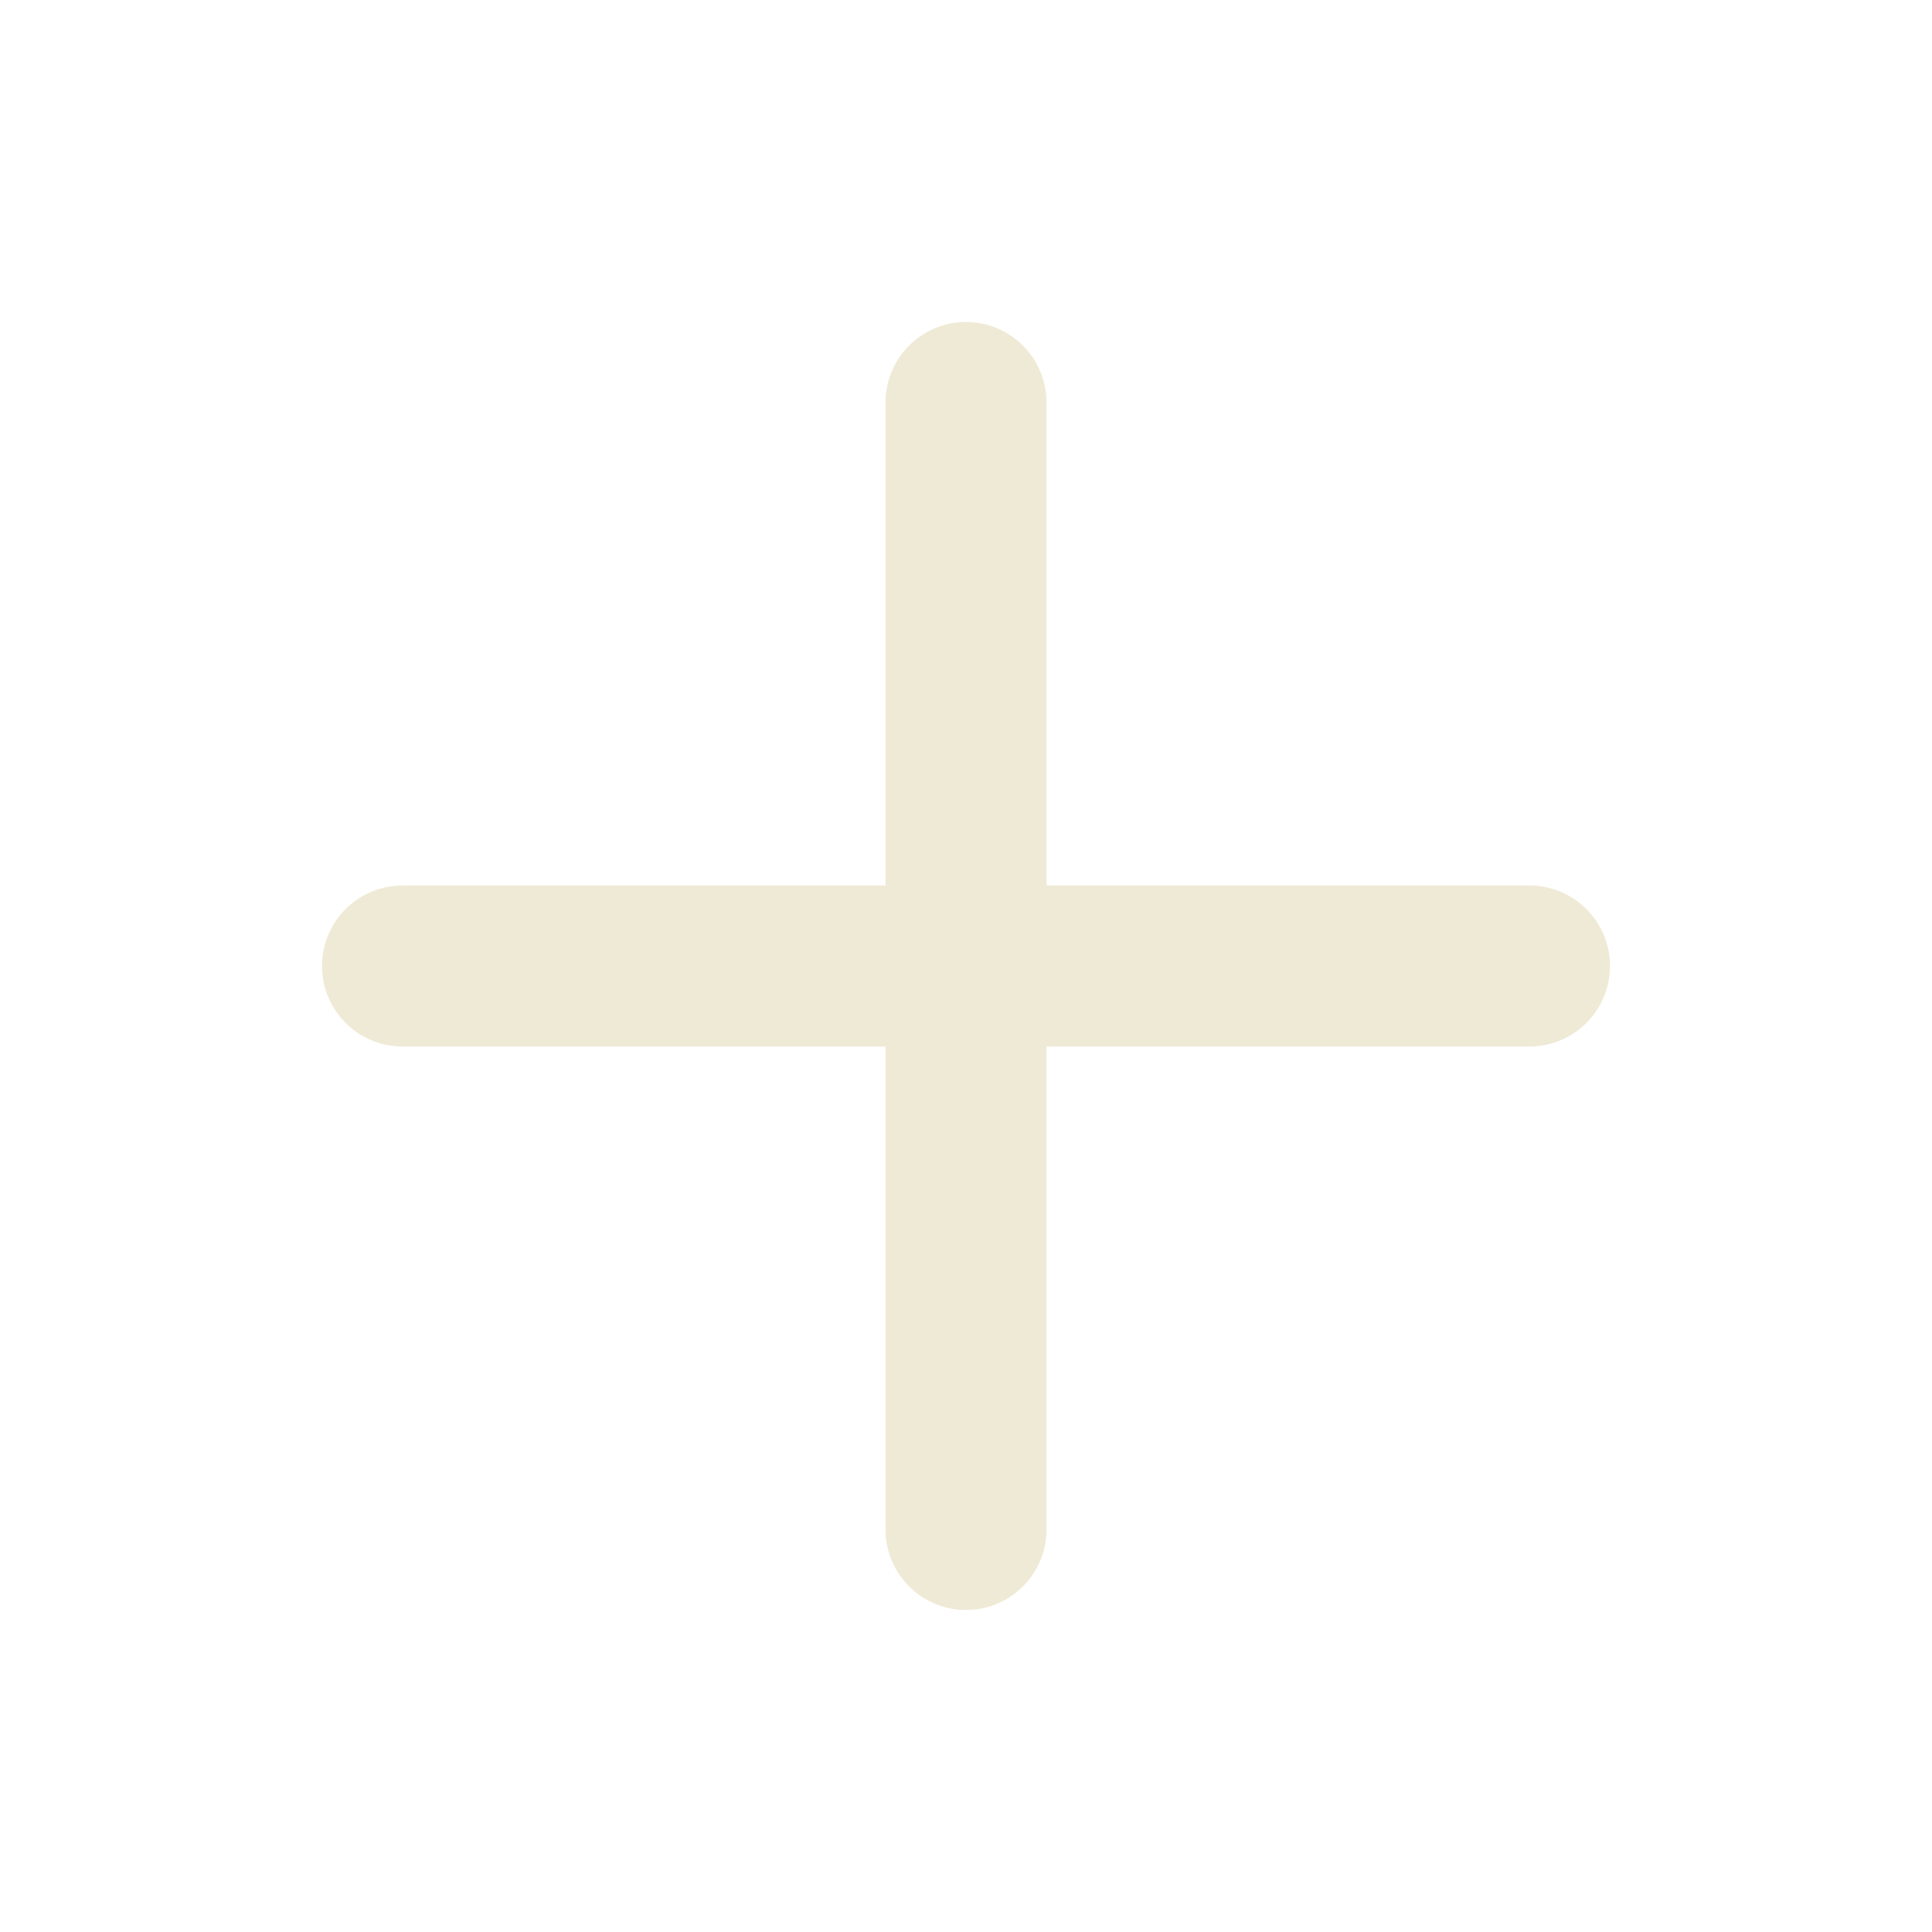
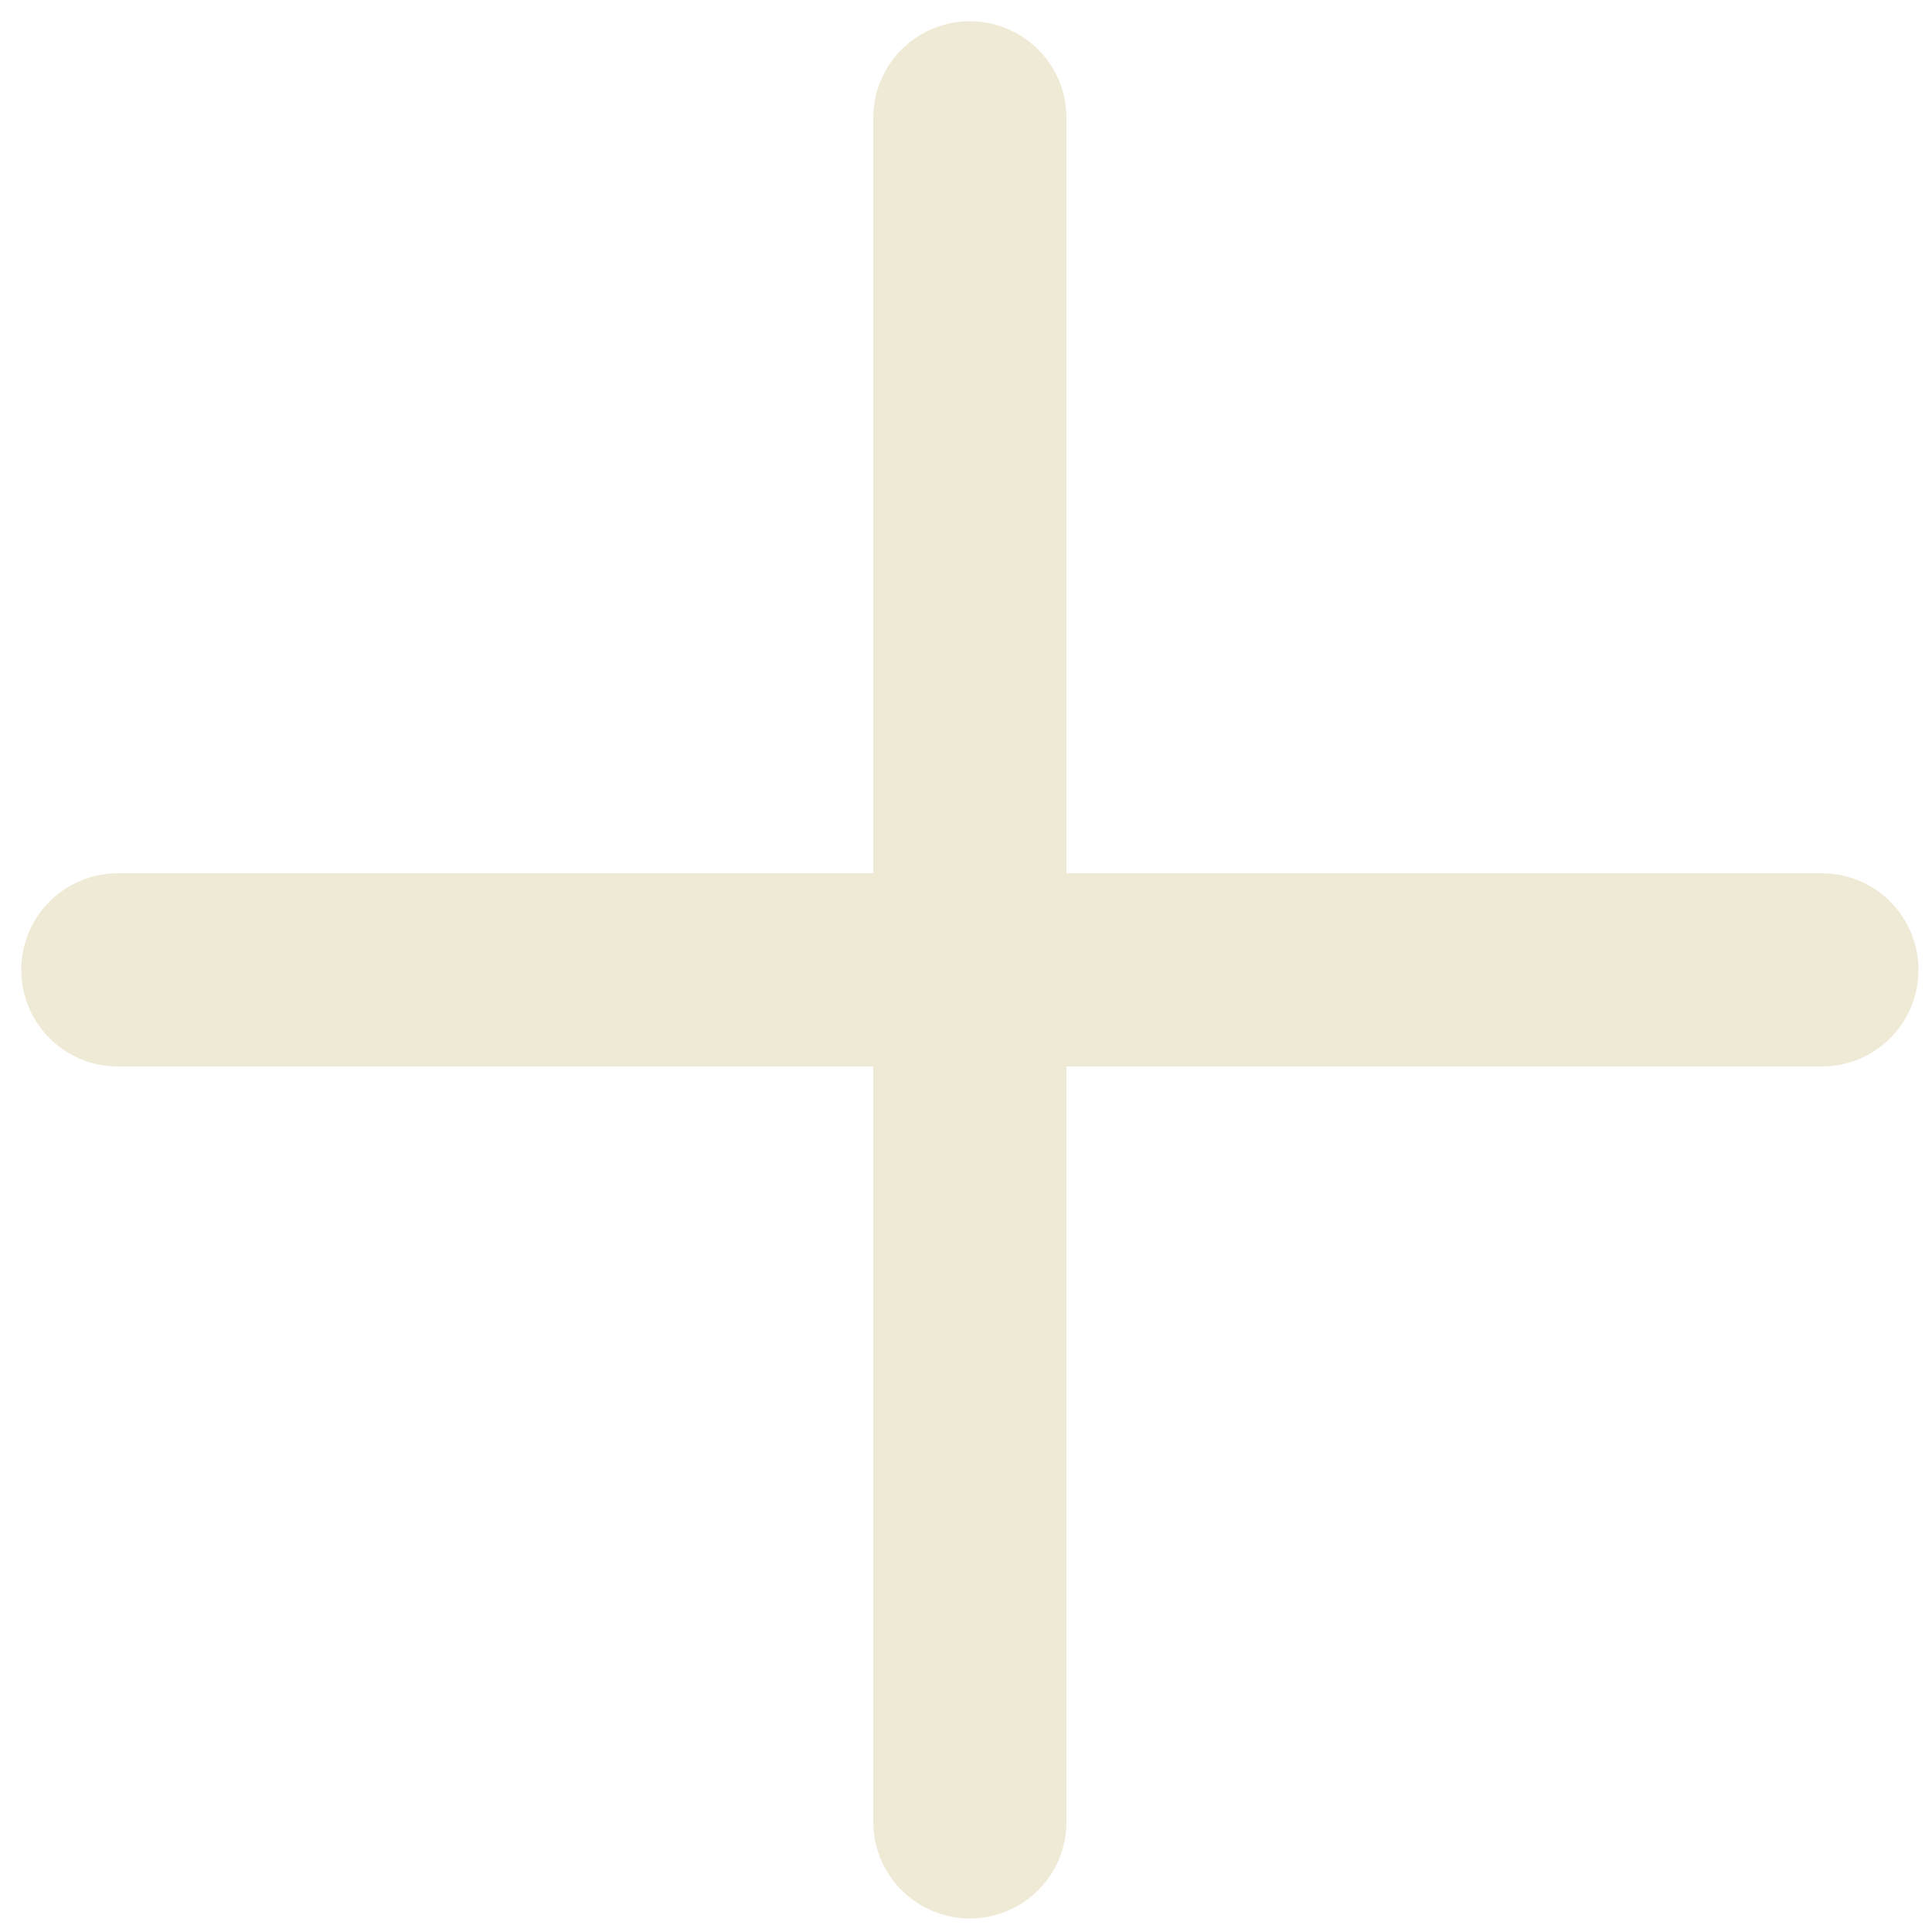
- <svg xmlns="http://www.w3.org/2000/svg" width="100px" height="100px" viewBox="0 0 24 24" fill="#efead6">
-   <g id="bgCarrier" stroke-width="0" />
-   <g id="tracerCarrier" stroke-linecap="round" stroke-linejoin="round" />
-   <g id="iconCarrier">
+ <svg xmlns="http://www.w3.org/2000/svg" version="1.1" id="Layer_1" x="0px" y="0px" viewBox="0 0 100 100" style="enable-background:new 0 0 100 100;" xml:space="preserve">
+   <style type="text/css">
+ 	.st0{fill:none;stroke:#efead6;stroke-width:10;stroke-linecap:round;stroke-linejoin:round;stroke-miterlimit:16.667;}
+ </style>
+   <g id="background">
+ </g>
+   <g id="tracer">
+ </g>
+   <g id="plusicon">
    <g id="Complete">
-       <g data-name="add" id="add-2">
+       <g id="add-2">
        <g>
-           <line fill="none" stroke="#efead6" stroke-linecap="round" stroke-linejoin="round" stroke-width="2" x1="12" x2="12" y1="19" y2="5" />
-           <line fill="none" stroke="#efead6" stroke-linecap="round" stroke-linejoin="round" stroke-width="2" x1="5" x2="19" y1="12" y2="12" />
+           <line class="st0" x1="50.2" y1="94.3" x2="50.2" y2="6.1" />
+           <line class="st0" x1="6.1" y1="50.2" x2="94.3" y2="50.2" />
        </g>
      </g>
    </g>
  </g>
</svg>
